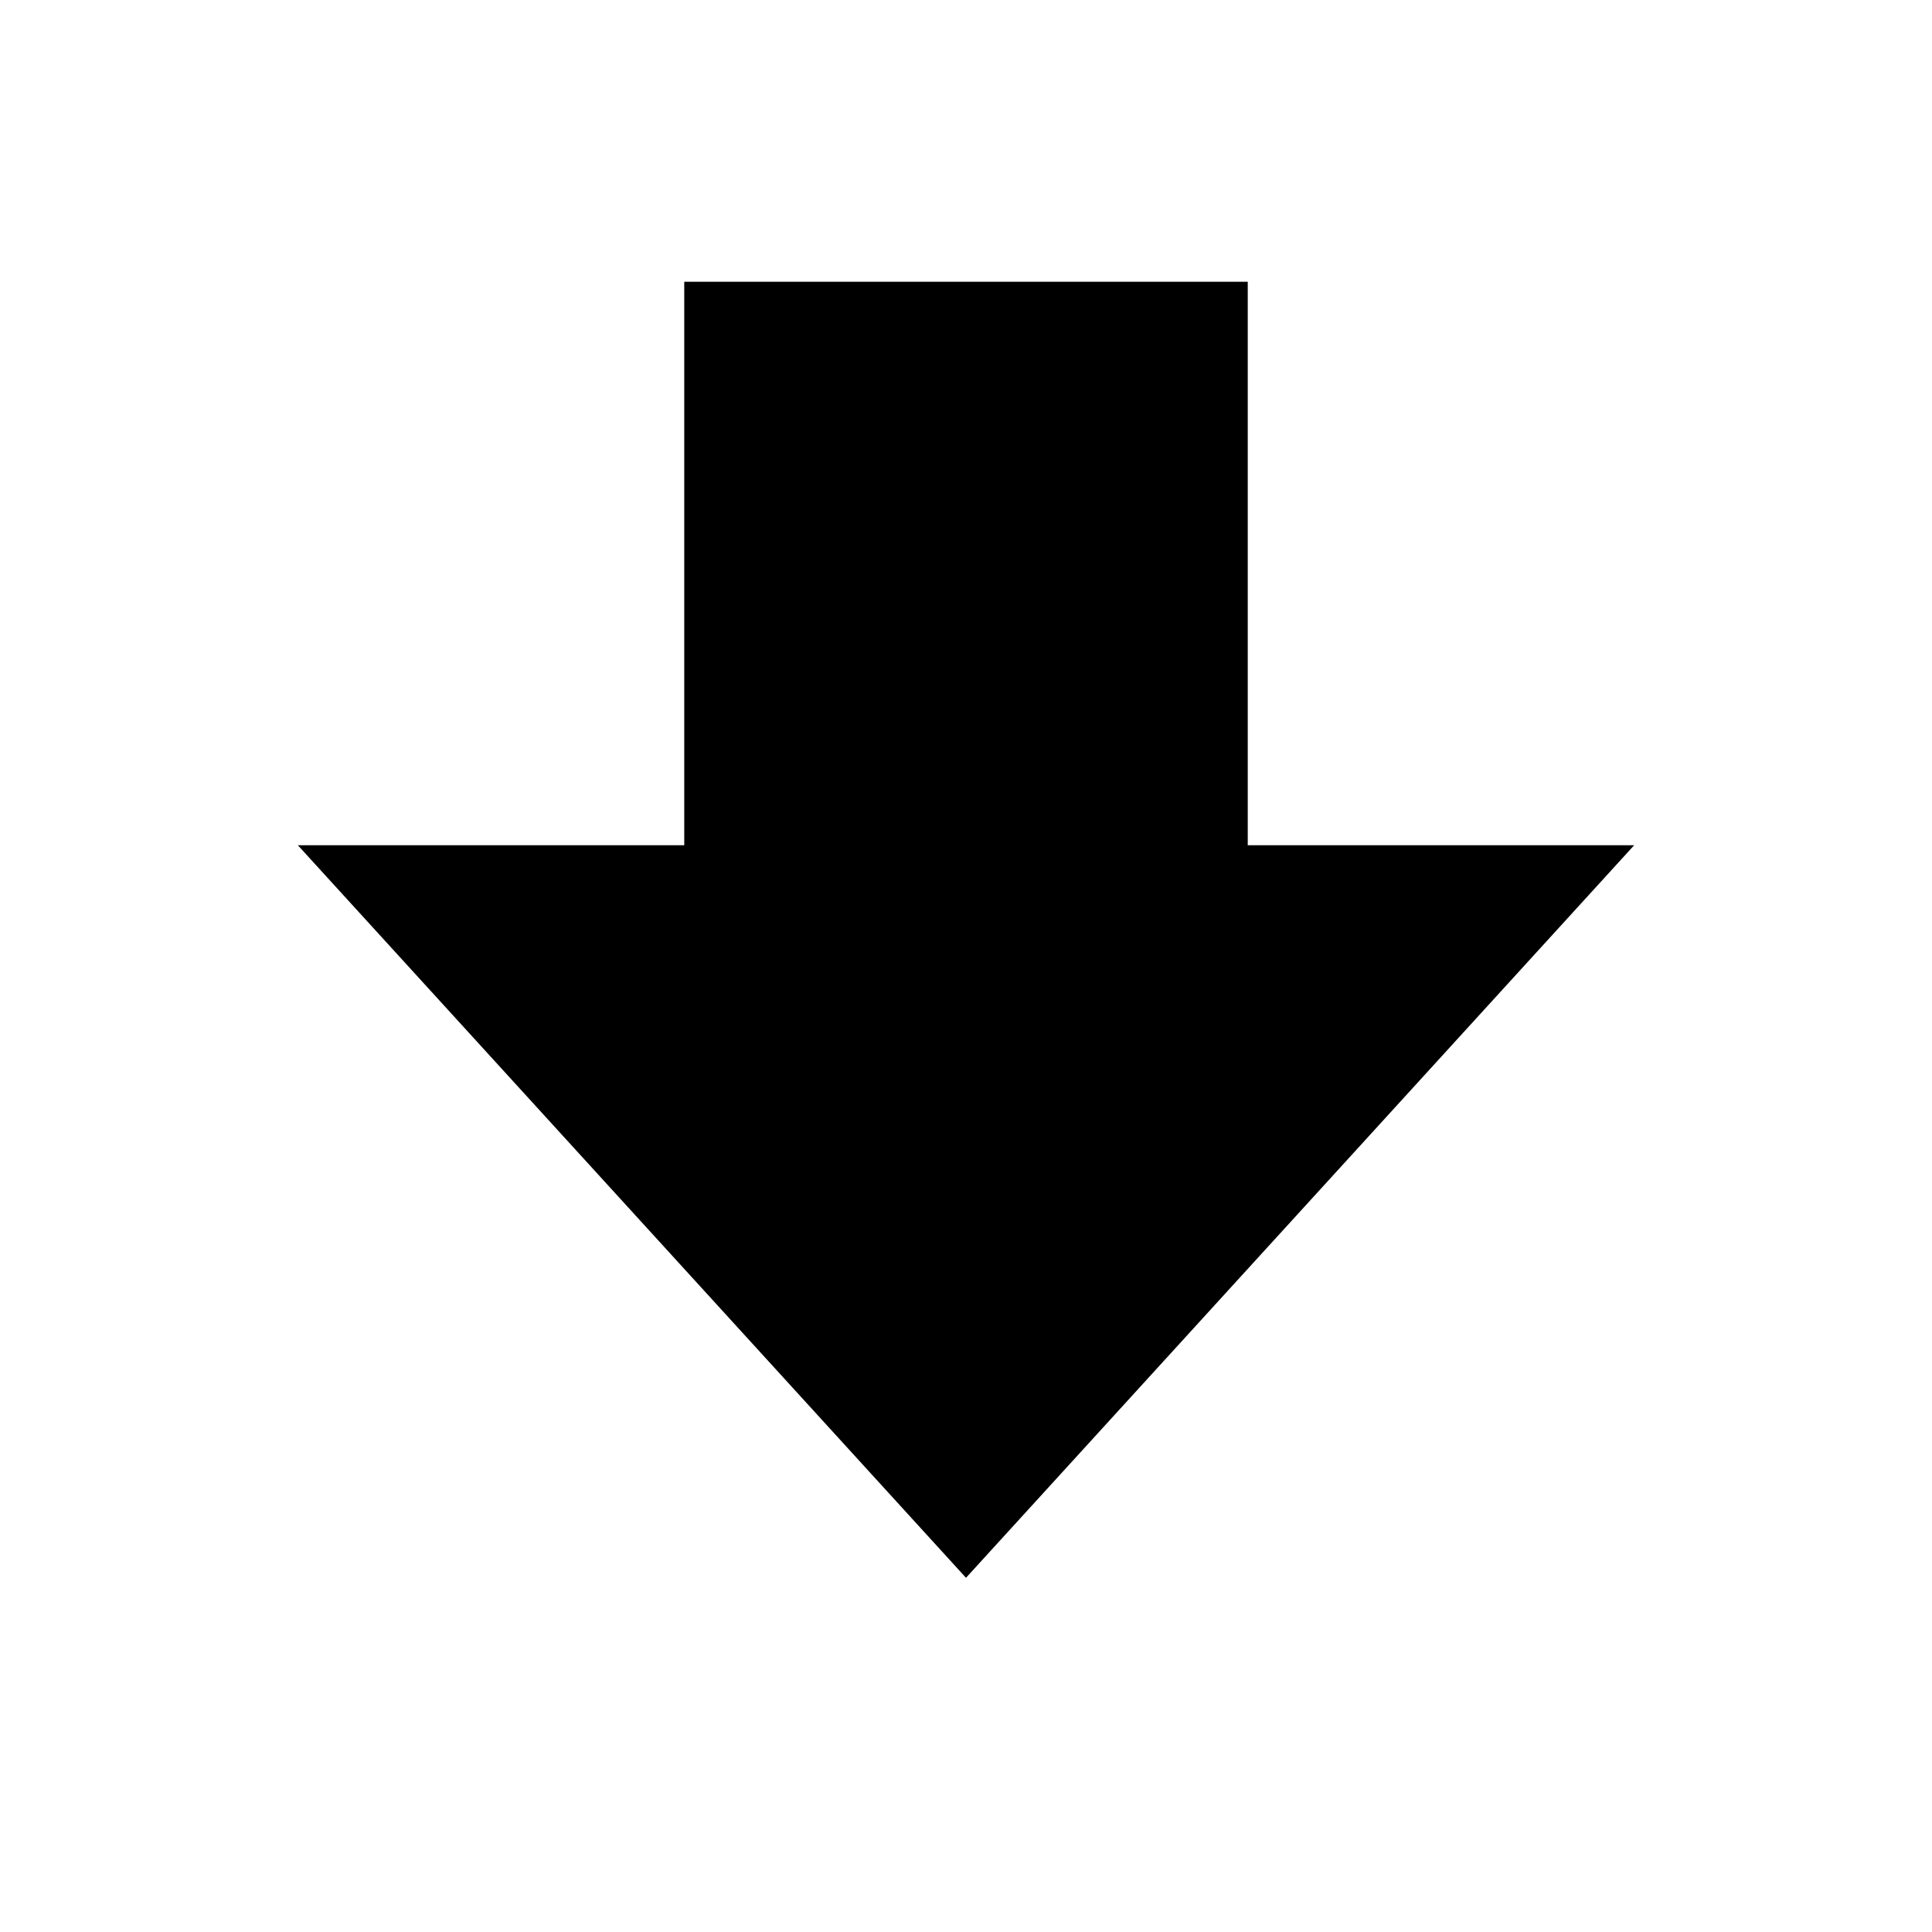
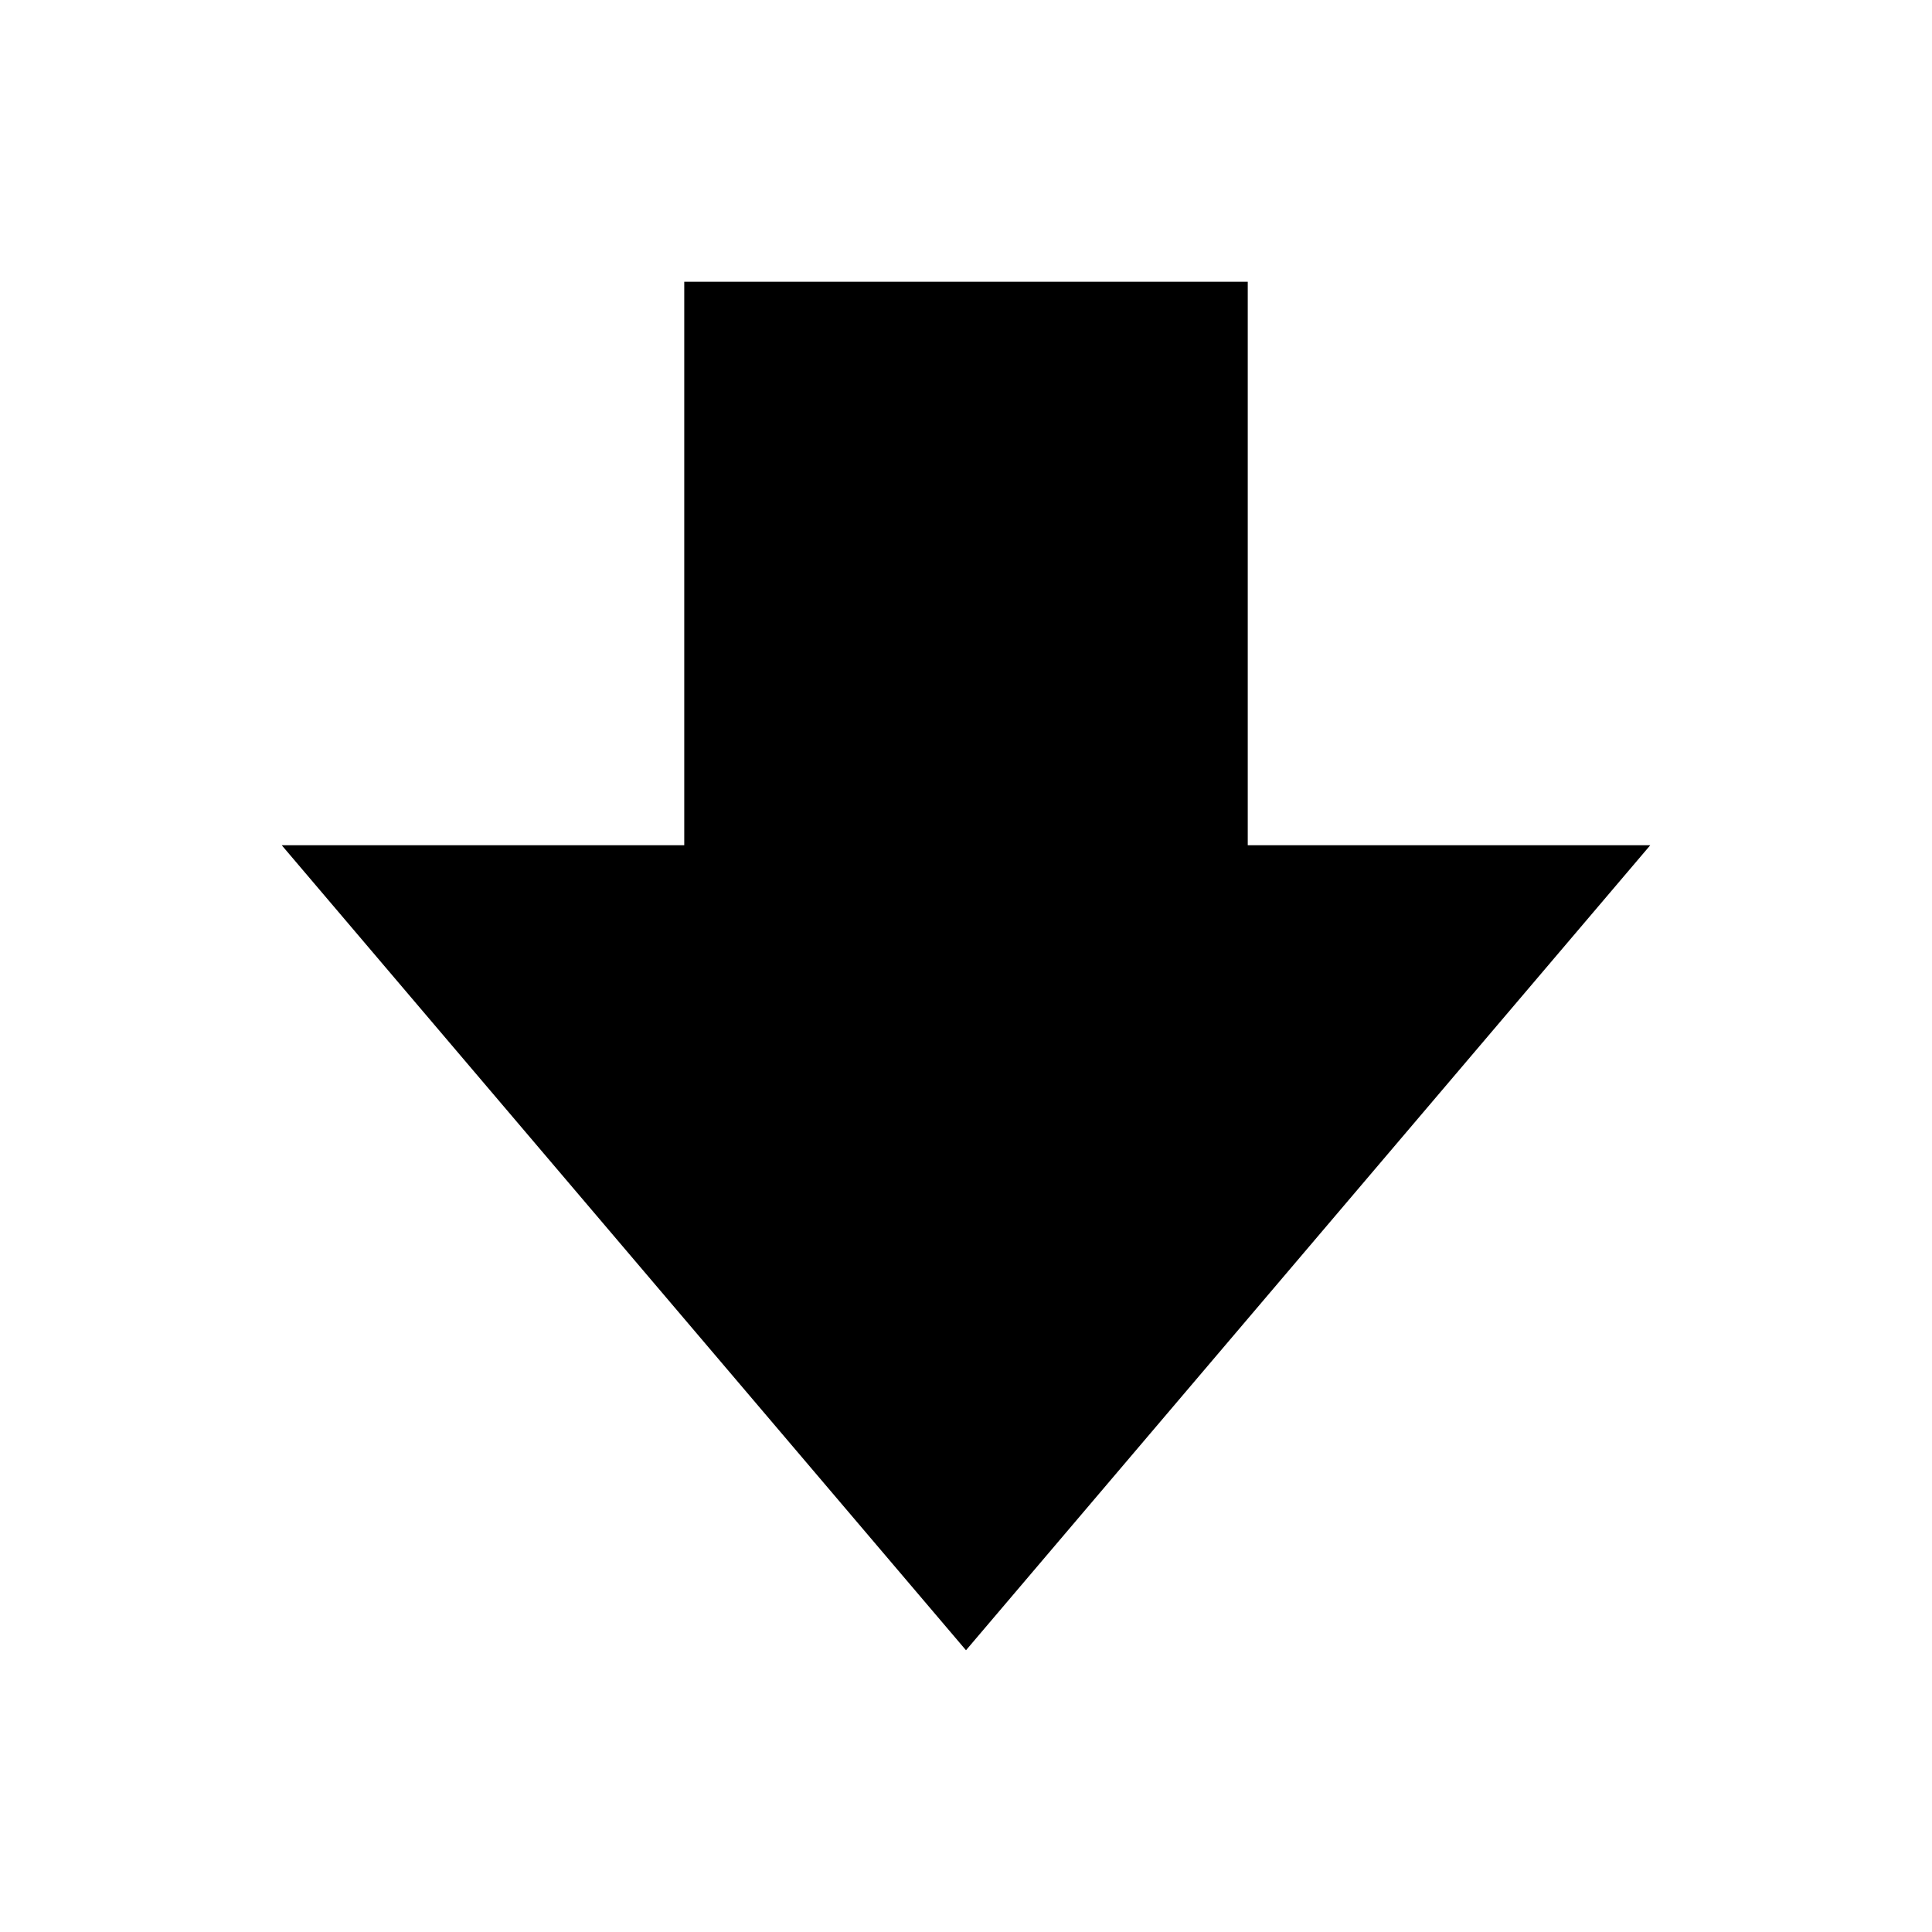
- <svg xmlns="http://www.w3.org/2000/svg" viewBox="0 0 24 24" data-gesture="nod">
-   <path d="M8.5 3.5h7v7h4.8L12 19.6 3.7 10.5h4.8Z" class="pk-body" />
-   <circle cx="10" cy="12.4" r="1.15" class="pk-eye" />
-   <circle cx="14" cy="12.4" r="1.15" class="pk-eye pk-wink" />
-   <ellipse cx="8.7" cy="14.4" rx="1.1" ry=".6" class="pk-blush" />
-   <ellipse cx="15.3" cy="14.4" rx="1.1" ry=".6" class="pk-blush" />
+ <svg xmlns="http://www.w3.org/2000/svg" viewBox="0 0 24 24" data-gesture="nod" data-voice="whoosh">
+   <path d="M8.5 3.5h7v7h5L12 20.5l-8.5-10h5Z" class="pk-body" />
+   <circle cx="9.8" cy="12.9" r="1.3" class="pk-eye" />
+   <circle cx="14.2" cy="12.9" r="1.3" class="pk-eye pk-wink" />
+   <ellipse cx="8.6" cy="15" rx="1.1" ry=".6" class="pk-blush" />
+   <ellipse cx="15.4" cy="15" rx="1.1" ry=".6" class="pk-blush" />
</svg>
